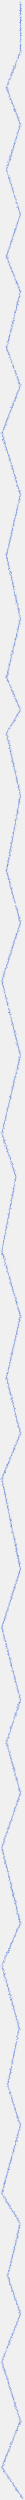
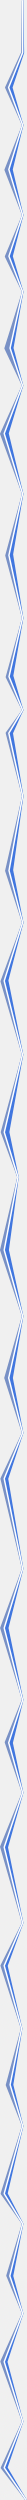
- <svg xmlns="http://www.w3.org/2000/svg" width="68" height="6902" viewBox="0 0 68 6902" fill="none">
-   <g filter="url(#filter0_g_238_3927)">
-     <path d="M56.324 5V142.5L17.924 241L56.324 344L17.924 468L56.324 592L17.924 708L56.324 806.5L17.924 961L56.324 1064L5.124 1197L56.324 1365L17.924 1533.5L56.324 1708.5L17.924 1869.5L56.324 1960.5L17.924 2024L56.324 2196.5L17.924 2404.5L56.324 2547L5.124 2708.5L56.324 2913.5L5.124 3129L44.124 3249.5L5.124 3453.5L56.324 3634L17.924 3803L56.324 3957.5L5.124 4082L56.324 4332L5.124 4494L56.324 4692.5L17.924 4810L56.324 4949.5L5.124 5100.5L56.124 5310L5.124 5426L53.124 5599L21.124 5757L56.124 5868L5.124 6056L56.124 6139L21.124 6283.5L56.124 6388.5L5.124 6520.5L56.124 6684L5.124 6813L62.124 6897" stroke="#4D75D8" stroke-width="2" stroke-linecap="round" />
-   </g>
+ <svg xmlns="http://www.w3.org/2000/svg" id="Layer_1" data-name="Layer 1" viewBox="0 0 17.43 1656.47">
  <defs>
-     <filter id="filter0_g_238_3927" x="0" y="0" width="67.124" height="6902" filterUnits="userSpaceOnUse" color-interpolation-filters="sRGB">
-       <feFlood flood-opacity="0" result="BackgroundImageFix" />
-       <feBlend mode="normal" in="SourceGraphic" in2="BackgroundImageFix" result="shape" />
-       <feTurbulence type="fractalNoise" baseFrequency="0.667 0.667" numOctaves="3" seed="5372" />
-       <feDisplacementMap in="shape" scale="8" xChannelSelector="R" yChannelSelector="G" result="displacedImage" width="100%" height="100%" />
-       <feMerge result="effect1_texture_238_3927">
-         <feMergeNode in="displacedImage" />
-       </feMerge>
-     </filter>
+     <style>
+       .cls-1 {
+         fill: #7890c5;
+         stroke: #7890c5;
+       }
+ 
+       .cls-1, .cls-2, .cls-3 {
+         stroke-linecap: round;
+         stroke-linejoin: round;
+       }
+ 
+       .cls-2 {
+         fill: none;
+         stroke: #fff;
+       }
+ 
+       .cls-3 {
+         fill: #4076df;
+         stroke: #4076df;
+       }
+     </style>
  </defs>
+   <polygon class="cls-1" points="2.77 1223.93 14.99 1187.84 5.76 1154.72 14.99 1126.14 2.77 1078.7 14.99 1039.38 2.77 979.73 14.99 949.45 5.76 913.02 14.99 872.08 2.77 828.24 11.92 779.95 2.91 750.37 14.99 698.86 2.86 650.04 15.1 611.4 6.05 576.95 15.1 527.57 5.93 485.91 15.05 470.58 6.05 448.44 15.05 409.57 5.99 368.02 15.05 327.31 2.86 287.38 14.99 255.5 6.74 230.77 15.08 193.39 6 169.88 15.08 142.58 5.93 112.44 15.08 82.96 5.72 57.93 14.99 34.91 14.99 .5 14.49 34.82 3.83 58 15.08 82.96 3.42 112.54 15.08 142.58 3.68 169.97 15.08 193.39 3.37 230.83 14.99 255.5 .5 287.48 15.05 327.31 3.96 368.06 15.05 409.57 4.24 448.63 15.05 470.58 4.24 485.65 15.1 527.57 3.87 576.97 15.1 611.4 .79 650.25 14.99 698.86 .97 750.17 11.92 779.95 .5 828.24 14.99 872.08 3.3 913.01 14.99 949.45 .75 979.74 14.99 1039.38 .57 1078.68 14.99 1126.06 3.6 1154.43 14.99 1187.84 .53 1223.66 14.99 1274.1 .78 1302.4 14.32 1344.11 4.29 1381.51 15.01 1408.64 .89 1453.49 14.99 1473.45 4.62 1507.83 15.01 1532.87 .69 1564.71 15.01 1604.39 .95 1635.16 16.93 1655.97 2.77 1635.1 14.99 1604.46 2.77 1564.9 14.99 1532.95 6.48 1508.03 14.99 1473.45 2.77 1453.51 14.99 1408.73 6.67 1381.33 14.32 1344.11 2.77 1302.44 14.99 1274.1 2.77 1223.93" />
+   <polyline class="cls-3" points="5.69 57.99 14.99 82.83 5.84 112.32 14.99 142.46 5.91 169.76 14.99 193.27 6.65 230.65 14.9 255.38 2.77 287.26 14.96 327.19 5.9 367.9 14.96 409.45 5.95 448.32 14.96 470.46 5.84 485.79 15.01 527.45 5.95 576.83 15.01 611.28 2.77 649.92 14.9 698.74 2.82 750.25 11.92 779.95 2.77 828.24 14.99 872.08 5.76 913.02 14.99 949.45 2.77 979.73 14.99 1039.38 2.77 1078.7 14.99 1126.52 5.76 1154.72 14.99 1187.84 2.77 1223.93 14.99 1274.1 2.77 1302.44 14.32 1344.11 6.67 1381.33 15.01 1408.64 2.77 1453.51 14.99 1473.45 6.48 1508.03 15.01 1532.87 2.77 1564.9 14.99 1604.46 2.77 1635.1 16.93 1655.97 4.52 1634.99 14.99 1604.46 4.44 1564.9 14.99 1532.95 8.27 1508.01 14.99 1473.45 4.57 1453.39 14.99 1408.73 8.31 1381.32 14.32 1344.11 4.57 1302.55 14.99 1274.1 4.79 1224.06 14.99 1187.84 8.02 1154.82 14.99 1126.52 5.12 1078.67 14.99 1039.38 4.94 979.82 14.99 949.45 8.02 913.04 14.99 872.08 5.4 828.24 11.92 779.95 5.7 750.1 14.9 698.74 5.05 649.63 15.01 611.28 8.21 576.49 15.01 527.45 8.1 485.82 14.96 470.46 8.32 447.72 14.96 409.45 8.19 367.36 14.96 327.19 5.28 287.14 14.9 255.38 8.45 230.6 14.99 193.27 7.97 169.78 14.99 142.46 7.93 112.35 14.99 82.83 7.79 58 15.49 34.97 14.99 .5 14.99 34.91 5.69 57.99" />
+   <polyline class="cls-2" points="14.99 .5 14.99 34.91 5.69 57.99 14.99 82.83 5.84 112.32 14.99 142.46 5.91 169.76 14.99 193.27 6.65 230.65 14.9 255.38 2.77 287.26 14.96 327.19 5.9 367.9 14.96 409.45 5.95 448.32 14.96 470.46 5.84 485.78 15.01 527.45 5.95 576.83 15.01 611.28 2.77 649.92 14.9 698.74 2.82 750.24 11.92 779.95 2.77 828.24 14.99 872.08 5.76 913.02 14.99 949.45 2.77 979.73 14.99 1039.38 2.77 1078.7 14.99 1126.52 5.76 1154.72 14.99 1187.84 2.77 1223.93 14.99 1274.1 2.77 1302.44 14.32 1344.11 6.67 1381.33 15.01 1408.64 2.77 1453.51 14.99 1473.45 6.48 1508.03 15.01 1532.87 2.77 1564.9 15.01 1604.39 2.77 1635.1 16.93 1655.97" />
</svg>
